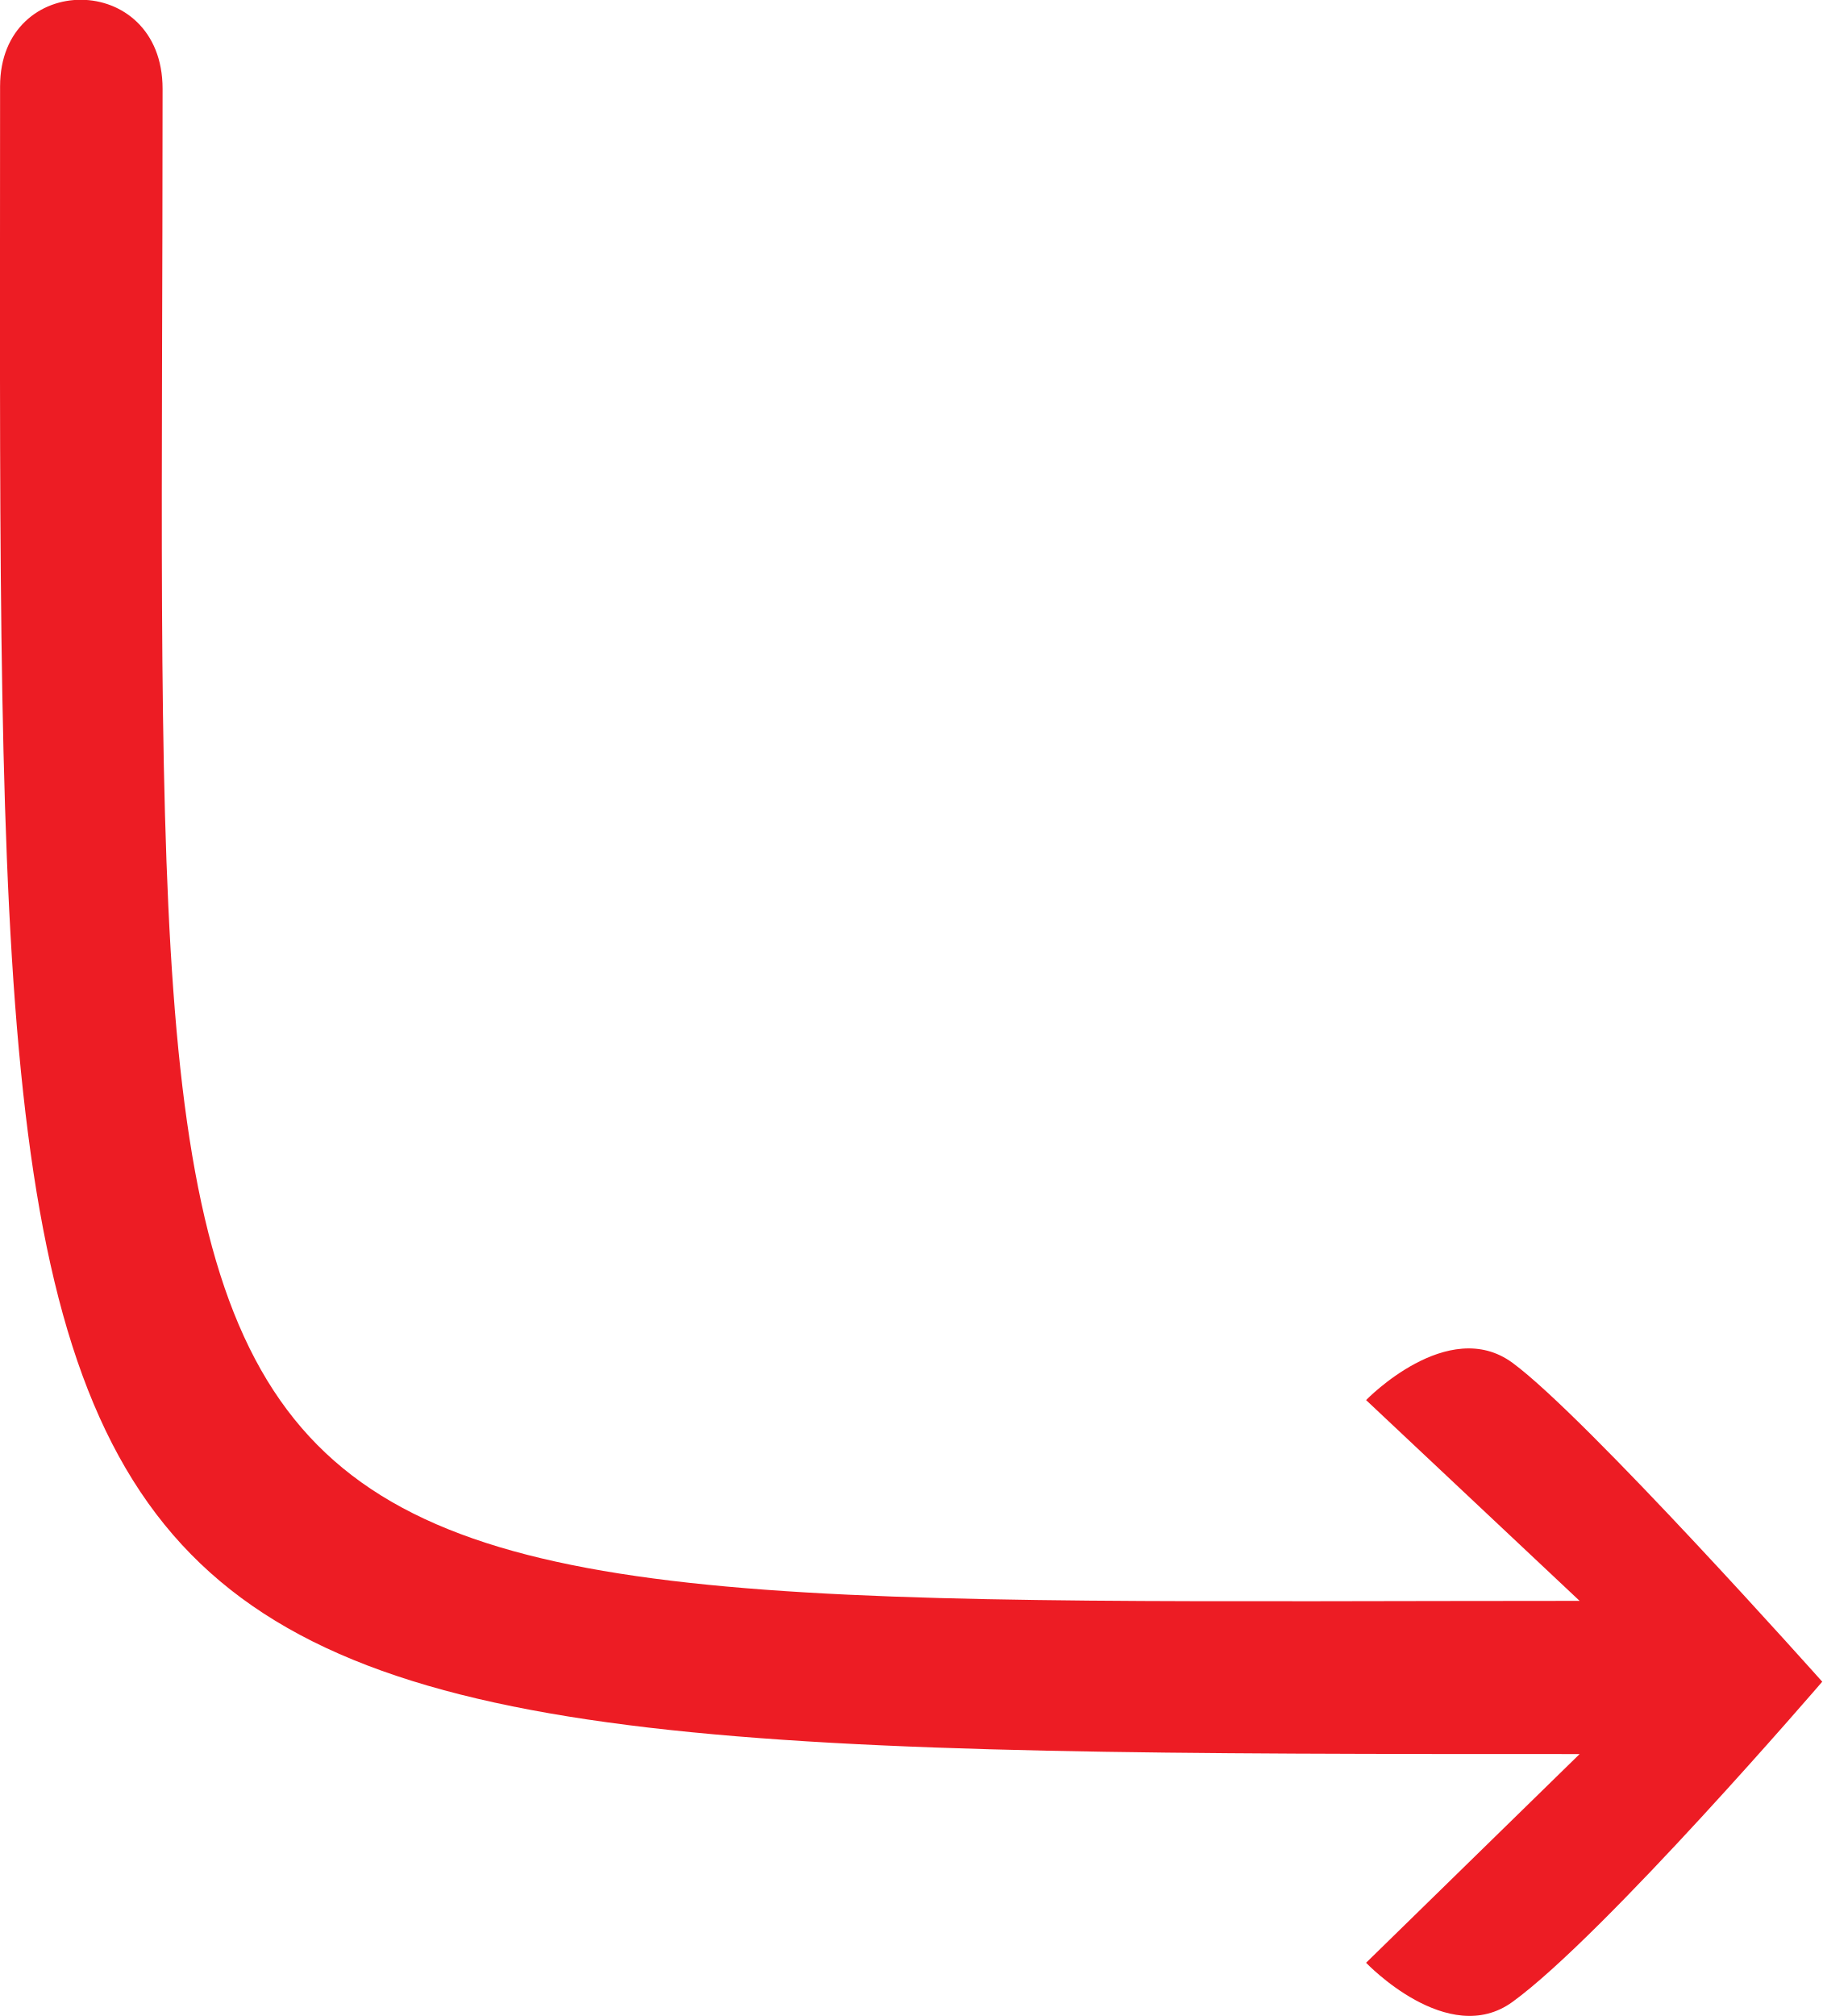
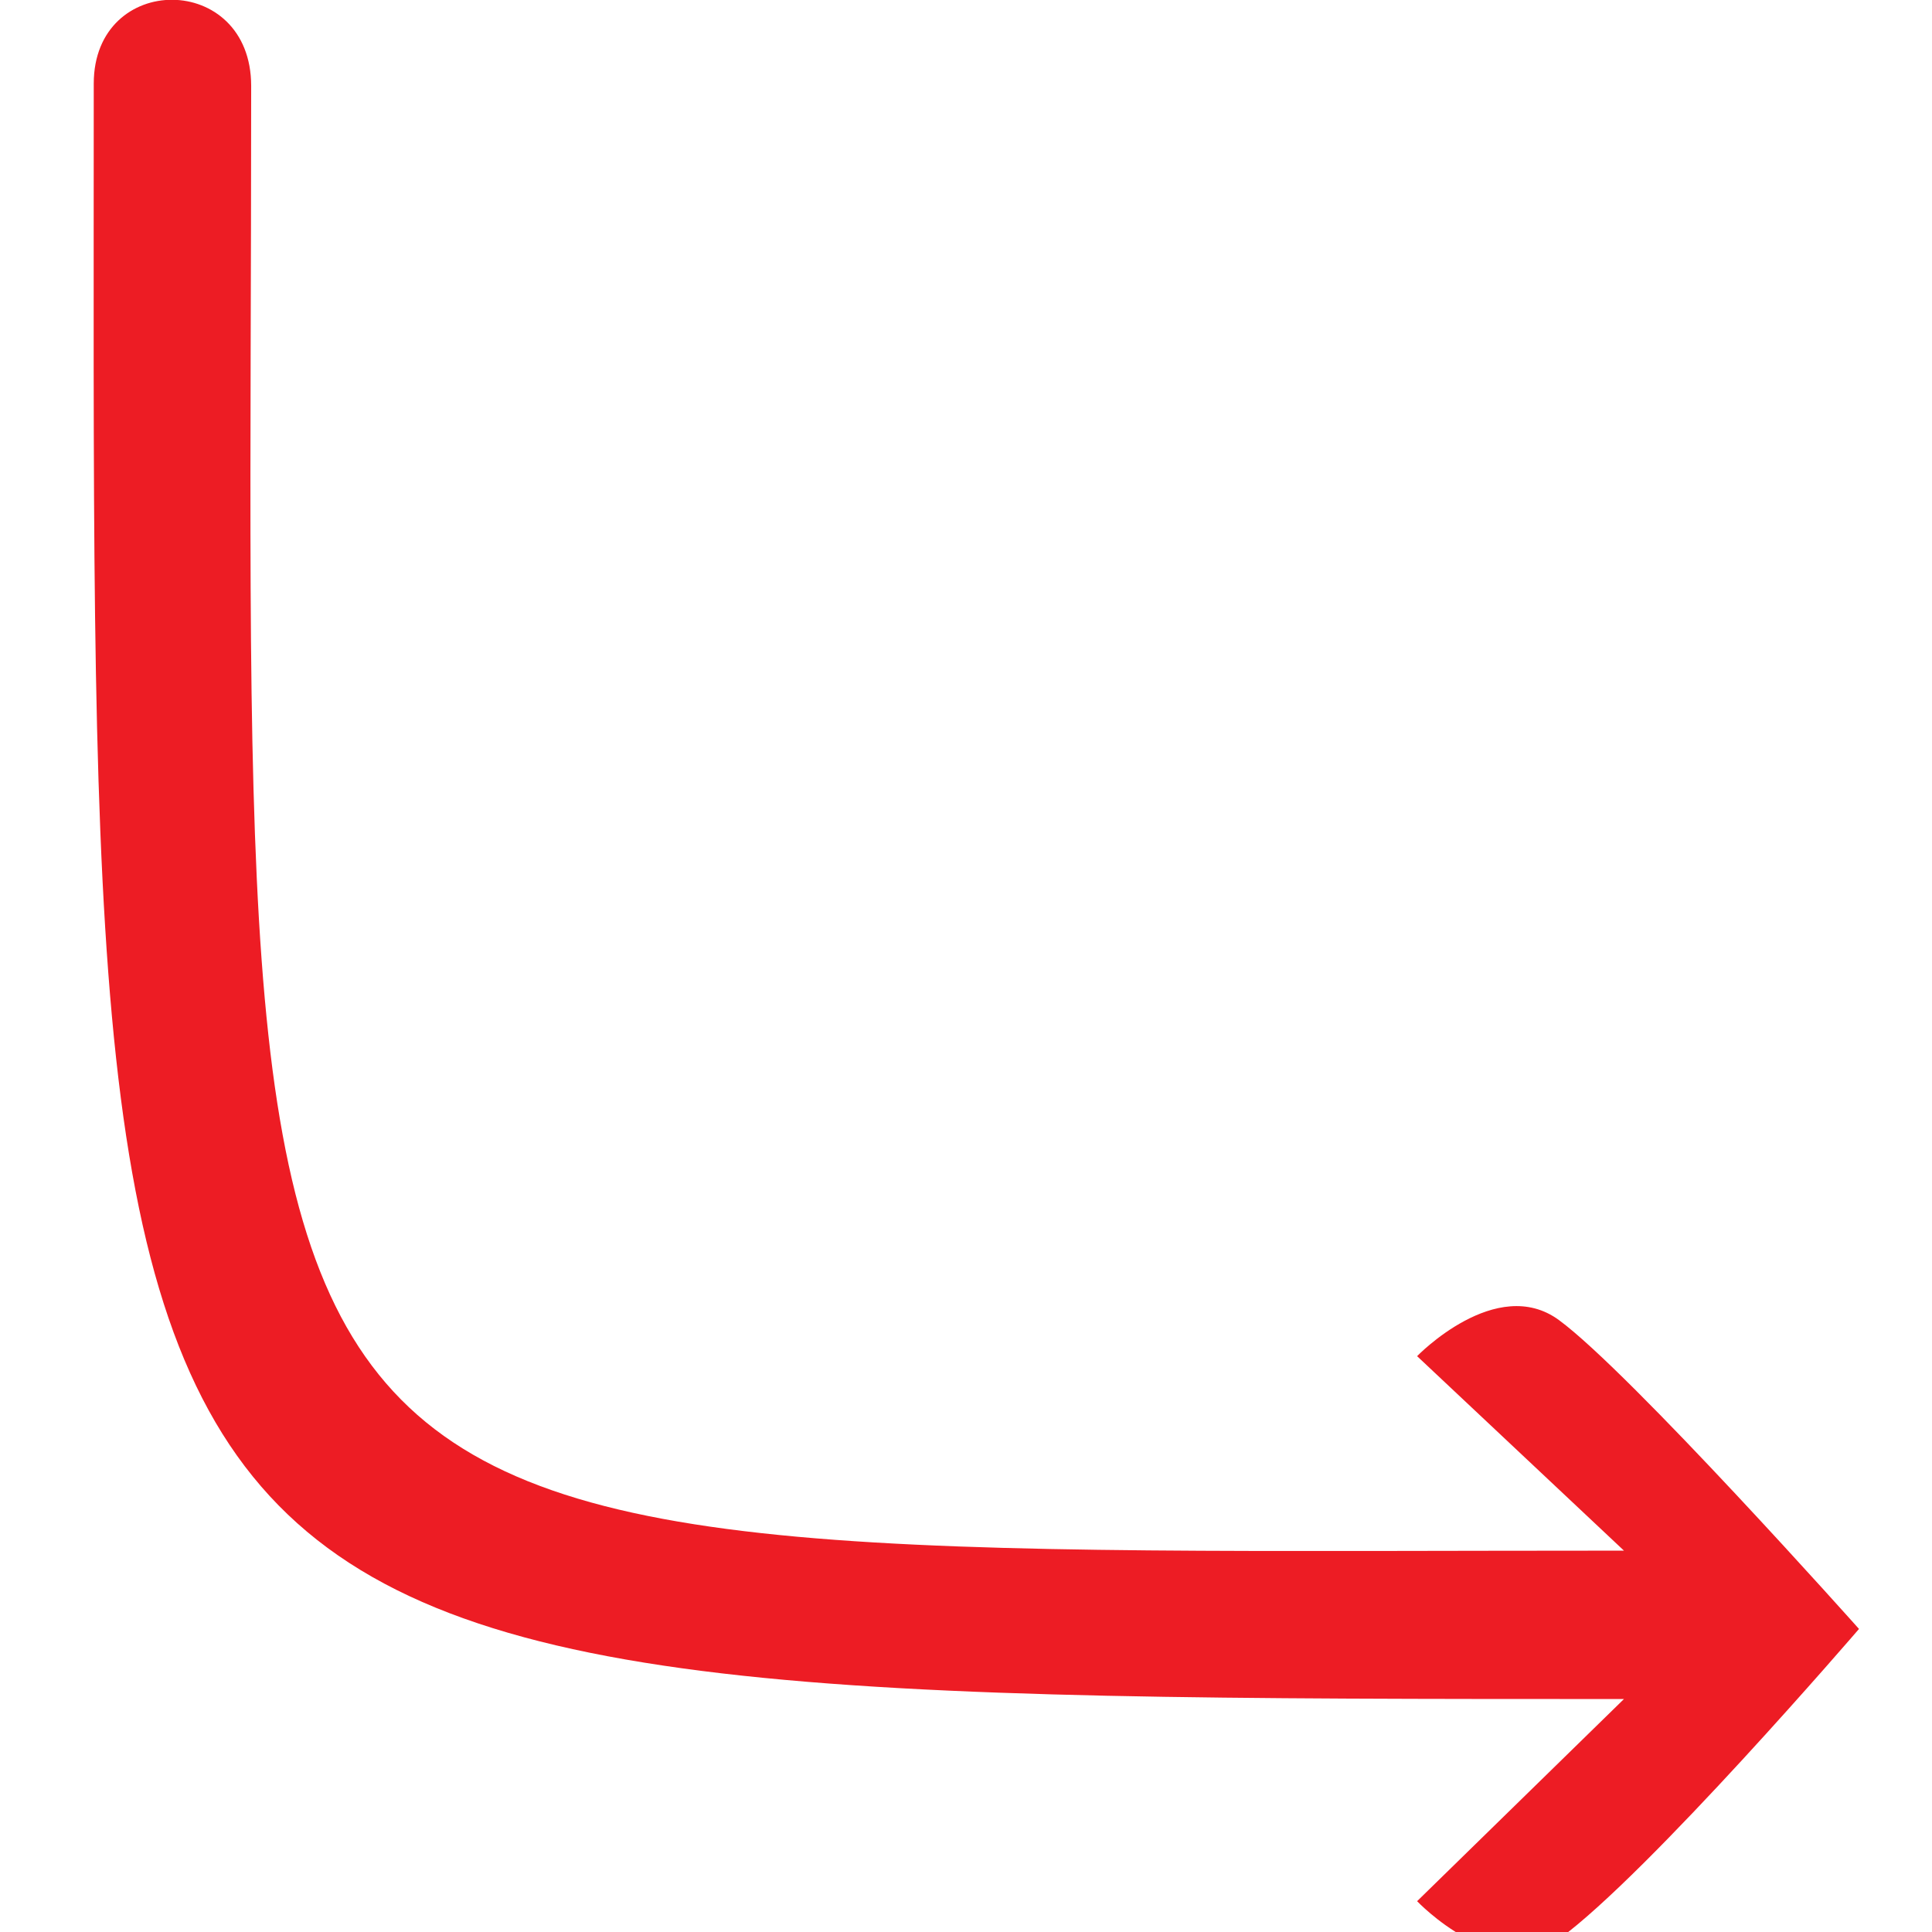
- <svg id="Layer_2" data-name="Layer 2" viewBox="0 0 232.47 257.14">
+ <svg id="Layer_2" data-name="Layer 2" viewBox="-12.335 -0.0 254.408 254.408">
  <defs>
    <style>
      .cls-1 {
        fill: #ed1c24;
      }
    </style>
  </defs>
  <g id="Layer_1-2" data-name="Layer 1">
    <path id="red_anti_l_ne" class="cls-1" d="m.01,11.03c0,212.34-5.37,212.7,201.5,212.7l-27.24,26.62s10.44,10.98,18.68,4.99c11.76-8.55,39.51-40.84,39.51-40.84,0,0-30.12-33.78-39.51-40.67-8.24-6.05-18.68,4.75-18.68,4.75l27.24,25.61c-191.09,0-180.77,8.42-180.77-192.87,0-15.08-20.73-15.08-20.73-.31Z" />
  </g>
</svg>
